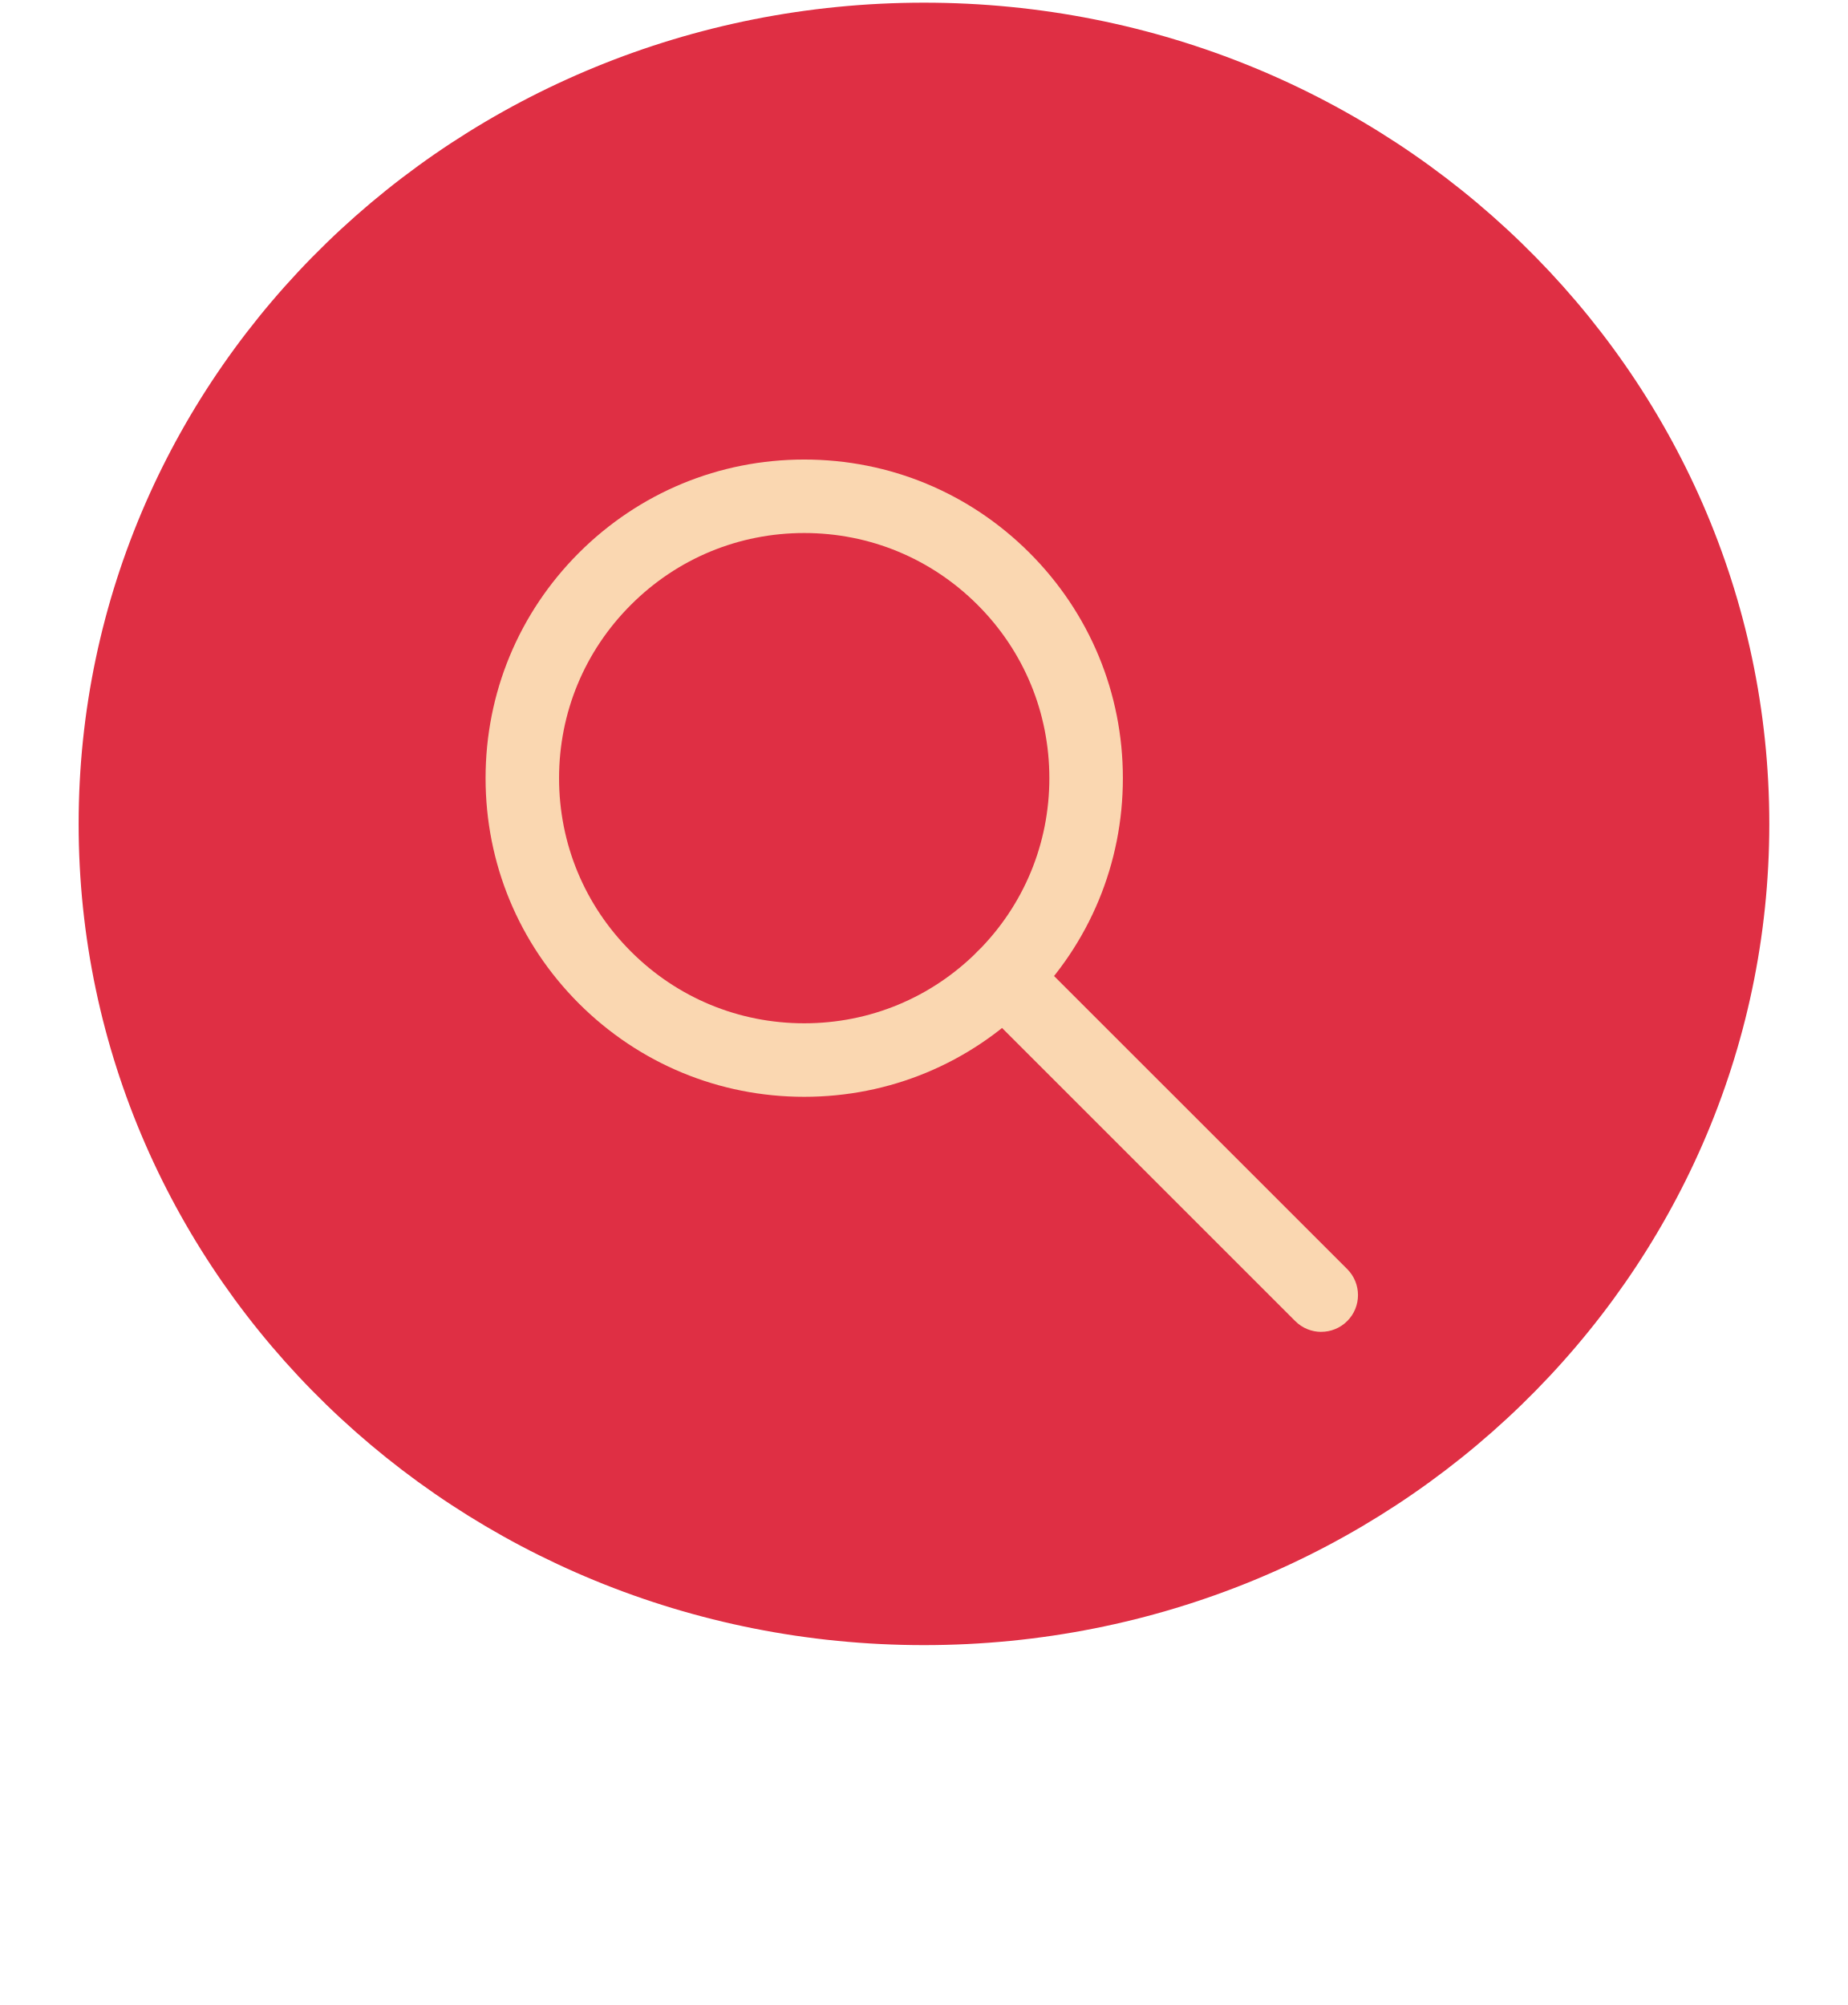
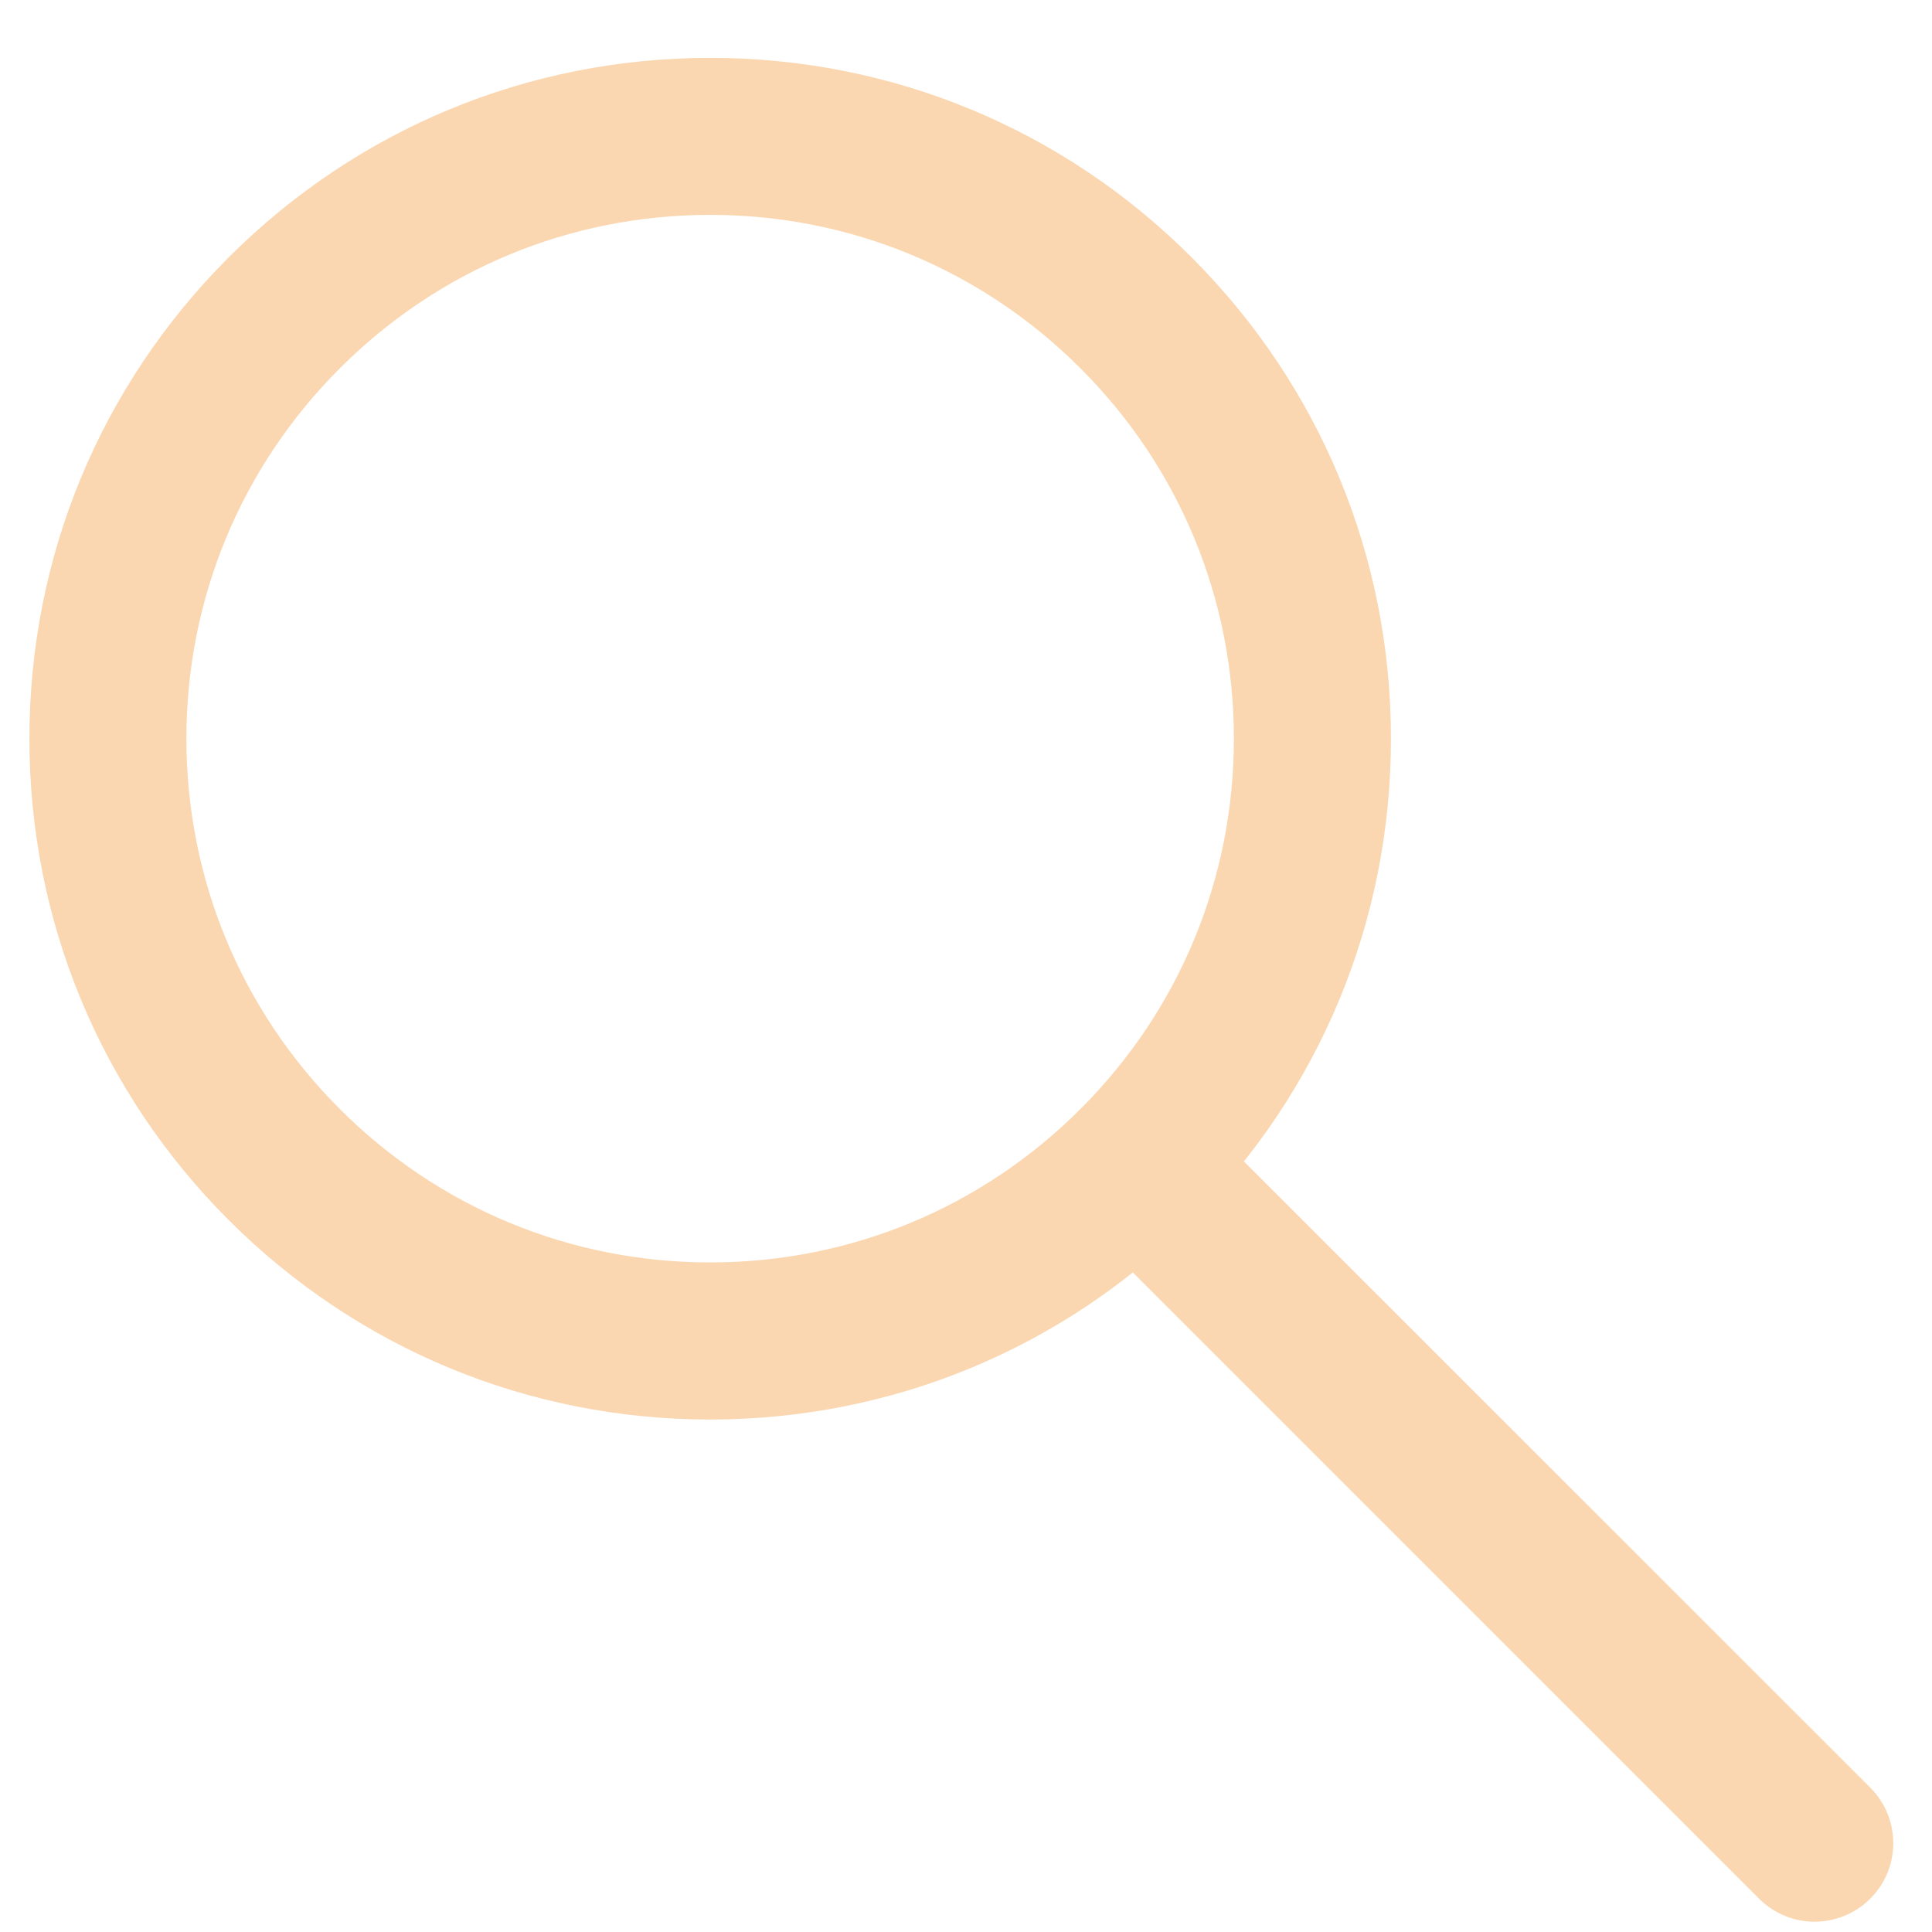
- <svg xmlns="http://www.w3.org/2000/svg" width="47" height="51" viewBox="0 0 47 51" fill="none">
-   <ellipse cx="23.5" cy="20.957" rx="21.5" ry="20.889" fill="#DF2F44" />
-   <path d="M20.454 27.899C22.619 27.899 24.654 27.055 26.185 25.525C27.716 23.994 28.559 21.959 28.559 19.794C28.559 17.629 27.715 15.594 26.185 14.063C24.654 12.532 22.619 11.689 20.454 11.689C18.289 11.689 16.255 12.533 14.723 14.063C13.193 15.594 12.35 17.629 12.35 19.794C12.35 21.959 13.193 23.994 14.723 25.525C16.255 27.055 18.29 27.899 20.454 27.899ZM20.454 13.558C22.12 13.558 23.685 14.207 24.863 15.385C26.041 16.562 26.689 18.128 26.689 19.794C26.689 21.459 26.041 23.025 24.863 24.202C23.685 25.38 22.12 26.029 20.454 26.029C18.789 26.029 17.223 25.38 16.046 24.202C14.868 23.025 14.219 21.459 14.219 19.794C14.219 18.128 14.868 16.562 16.046 15.385C17.223 14.207 18.789 13.558 20.454 13.558Z" fill="#FAD7B1" />
-   <path d="M33.604 33.877C33.843 33.877 34.082 33.786 34.265 33.603C34.63 33.239 34.63 32.647 34.265 32.281L26.185 24.203C25.82 23.838 25.229 23.838 24.863 24.203C24.498 24.567 24.498 25.159 24.863 25.525L32.943 33.604C33.125 33.786 33.364 33.878 33.604 33.878L33.604 33.877Z" fill="#FAD7B1" />
+ <svg xmlns="http://www.w3.org/2000/svg" width="23" height="23" viewBox="0 0 23 23" fill="none">
+   <path d="M8.454 16.899C10.619 16.899 12.654 16.055 14.185 14.525C15.716 12.994 16.559 10.959 16.559 8.794C16.559 6.629 15.716 4.594 14.185 3.063C12.654 1.532 10.619 0.689 8.454 0.689C6.289 0.689 4.255 1.533 2.723 3.063C1.193 4.594 0.35 6.629 0.35 8.794C0.35 10.959 1.193 12.994 2.723 14.525C4.255 16.055 6.29 16.899 8.454 16.899ZM8.454 2.558C10.12 2.558 11.685 3.207 12.863 4.385C14.041 5.563 14.689 7.128 14.689 8.793C14.689 10.459 14.041 12.025 12.863 13.202C11.685 14.38 10.12 15.029 8.454 15.029C6.789 15.029 5.223 14.38 4.045 13.202C2.868 12.025 2.219 10.459 2.219 8.793C2.219 7.128 2.868 5.563 4.045 4.385C5.223 3.207 6.789 2.558 8.454 2.558Z" fill="#FAD7B1" />
+   <path d="M21.604 22.877C21.843 22.877 22.082 22.786 22.265 22.603C22.63 22.239 22.63 21.647 22.265 21.281L14.185 13.203C13.82 12.838 13.229 12.838 12.863 13.203C12.498 13.568 12.498 14.159 12.863 14.525L20.942 22.604C21.125 22.786 21.364 22.878 21.604 22.878L21.604 22.877Z" fill="#FAD7B1" />
</svg>
